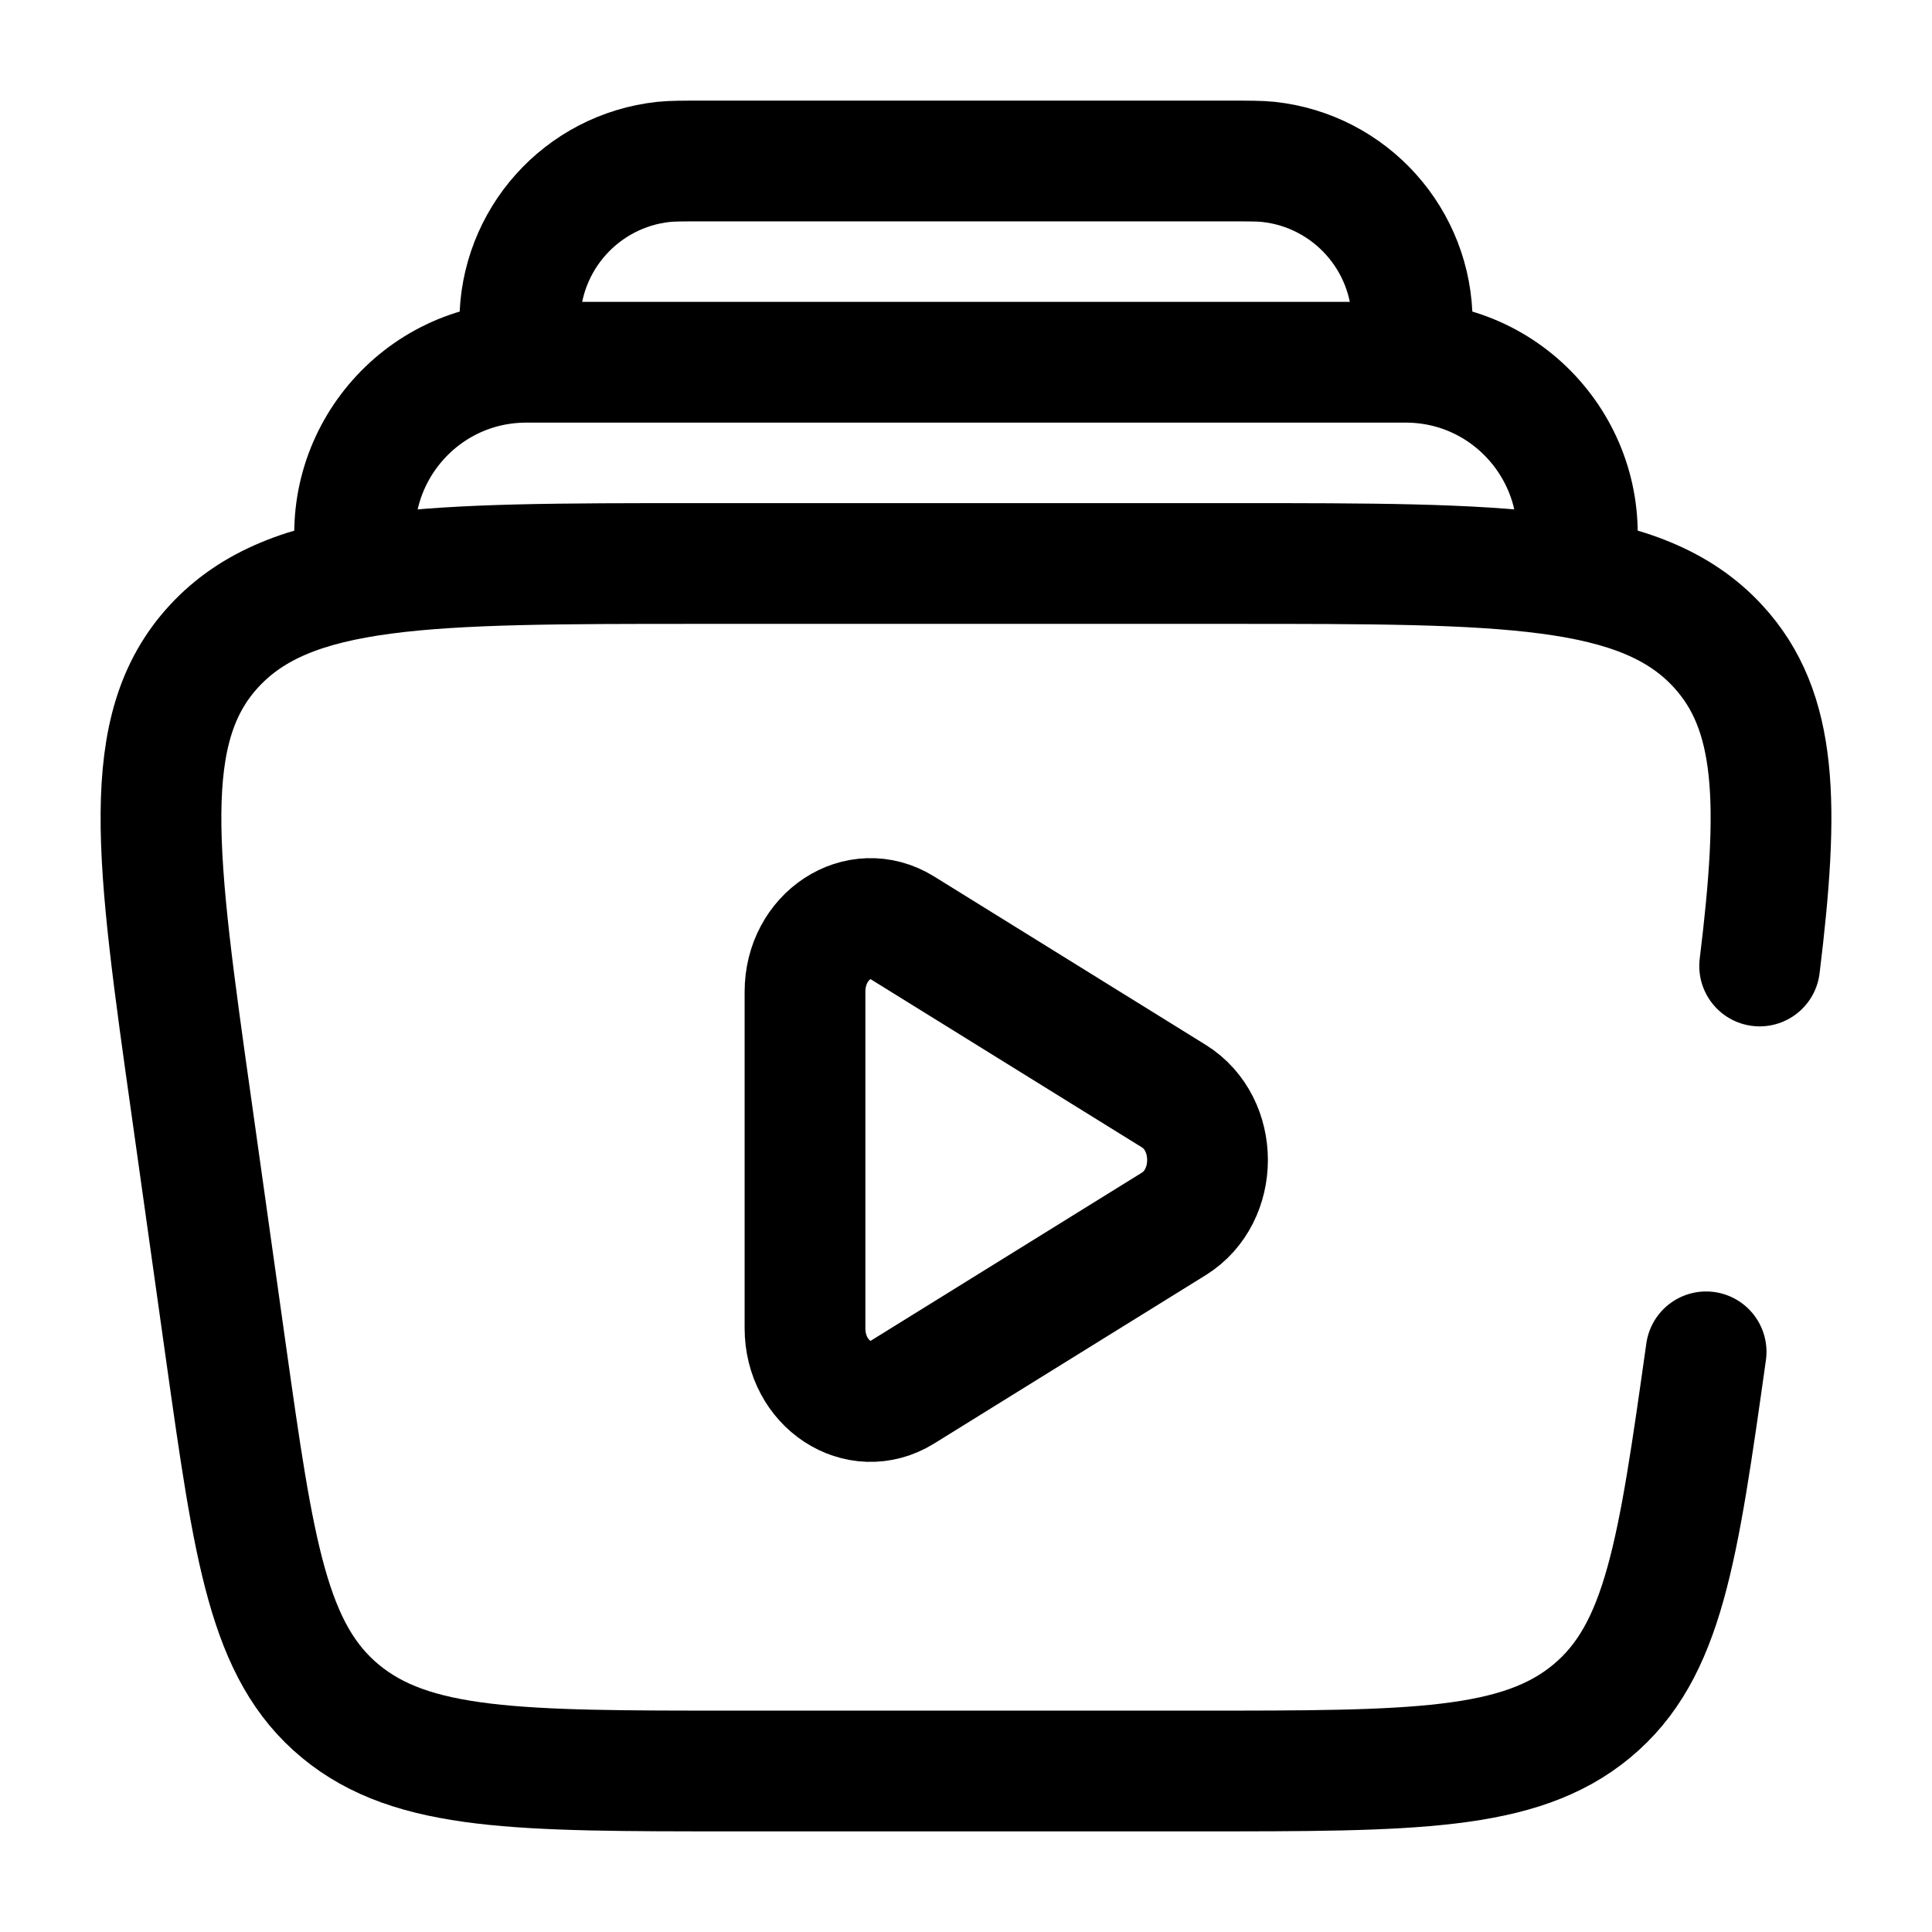
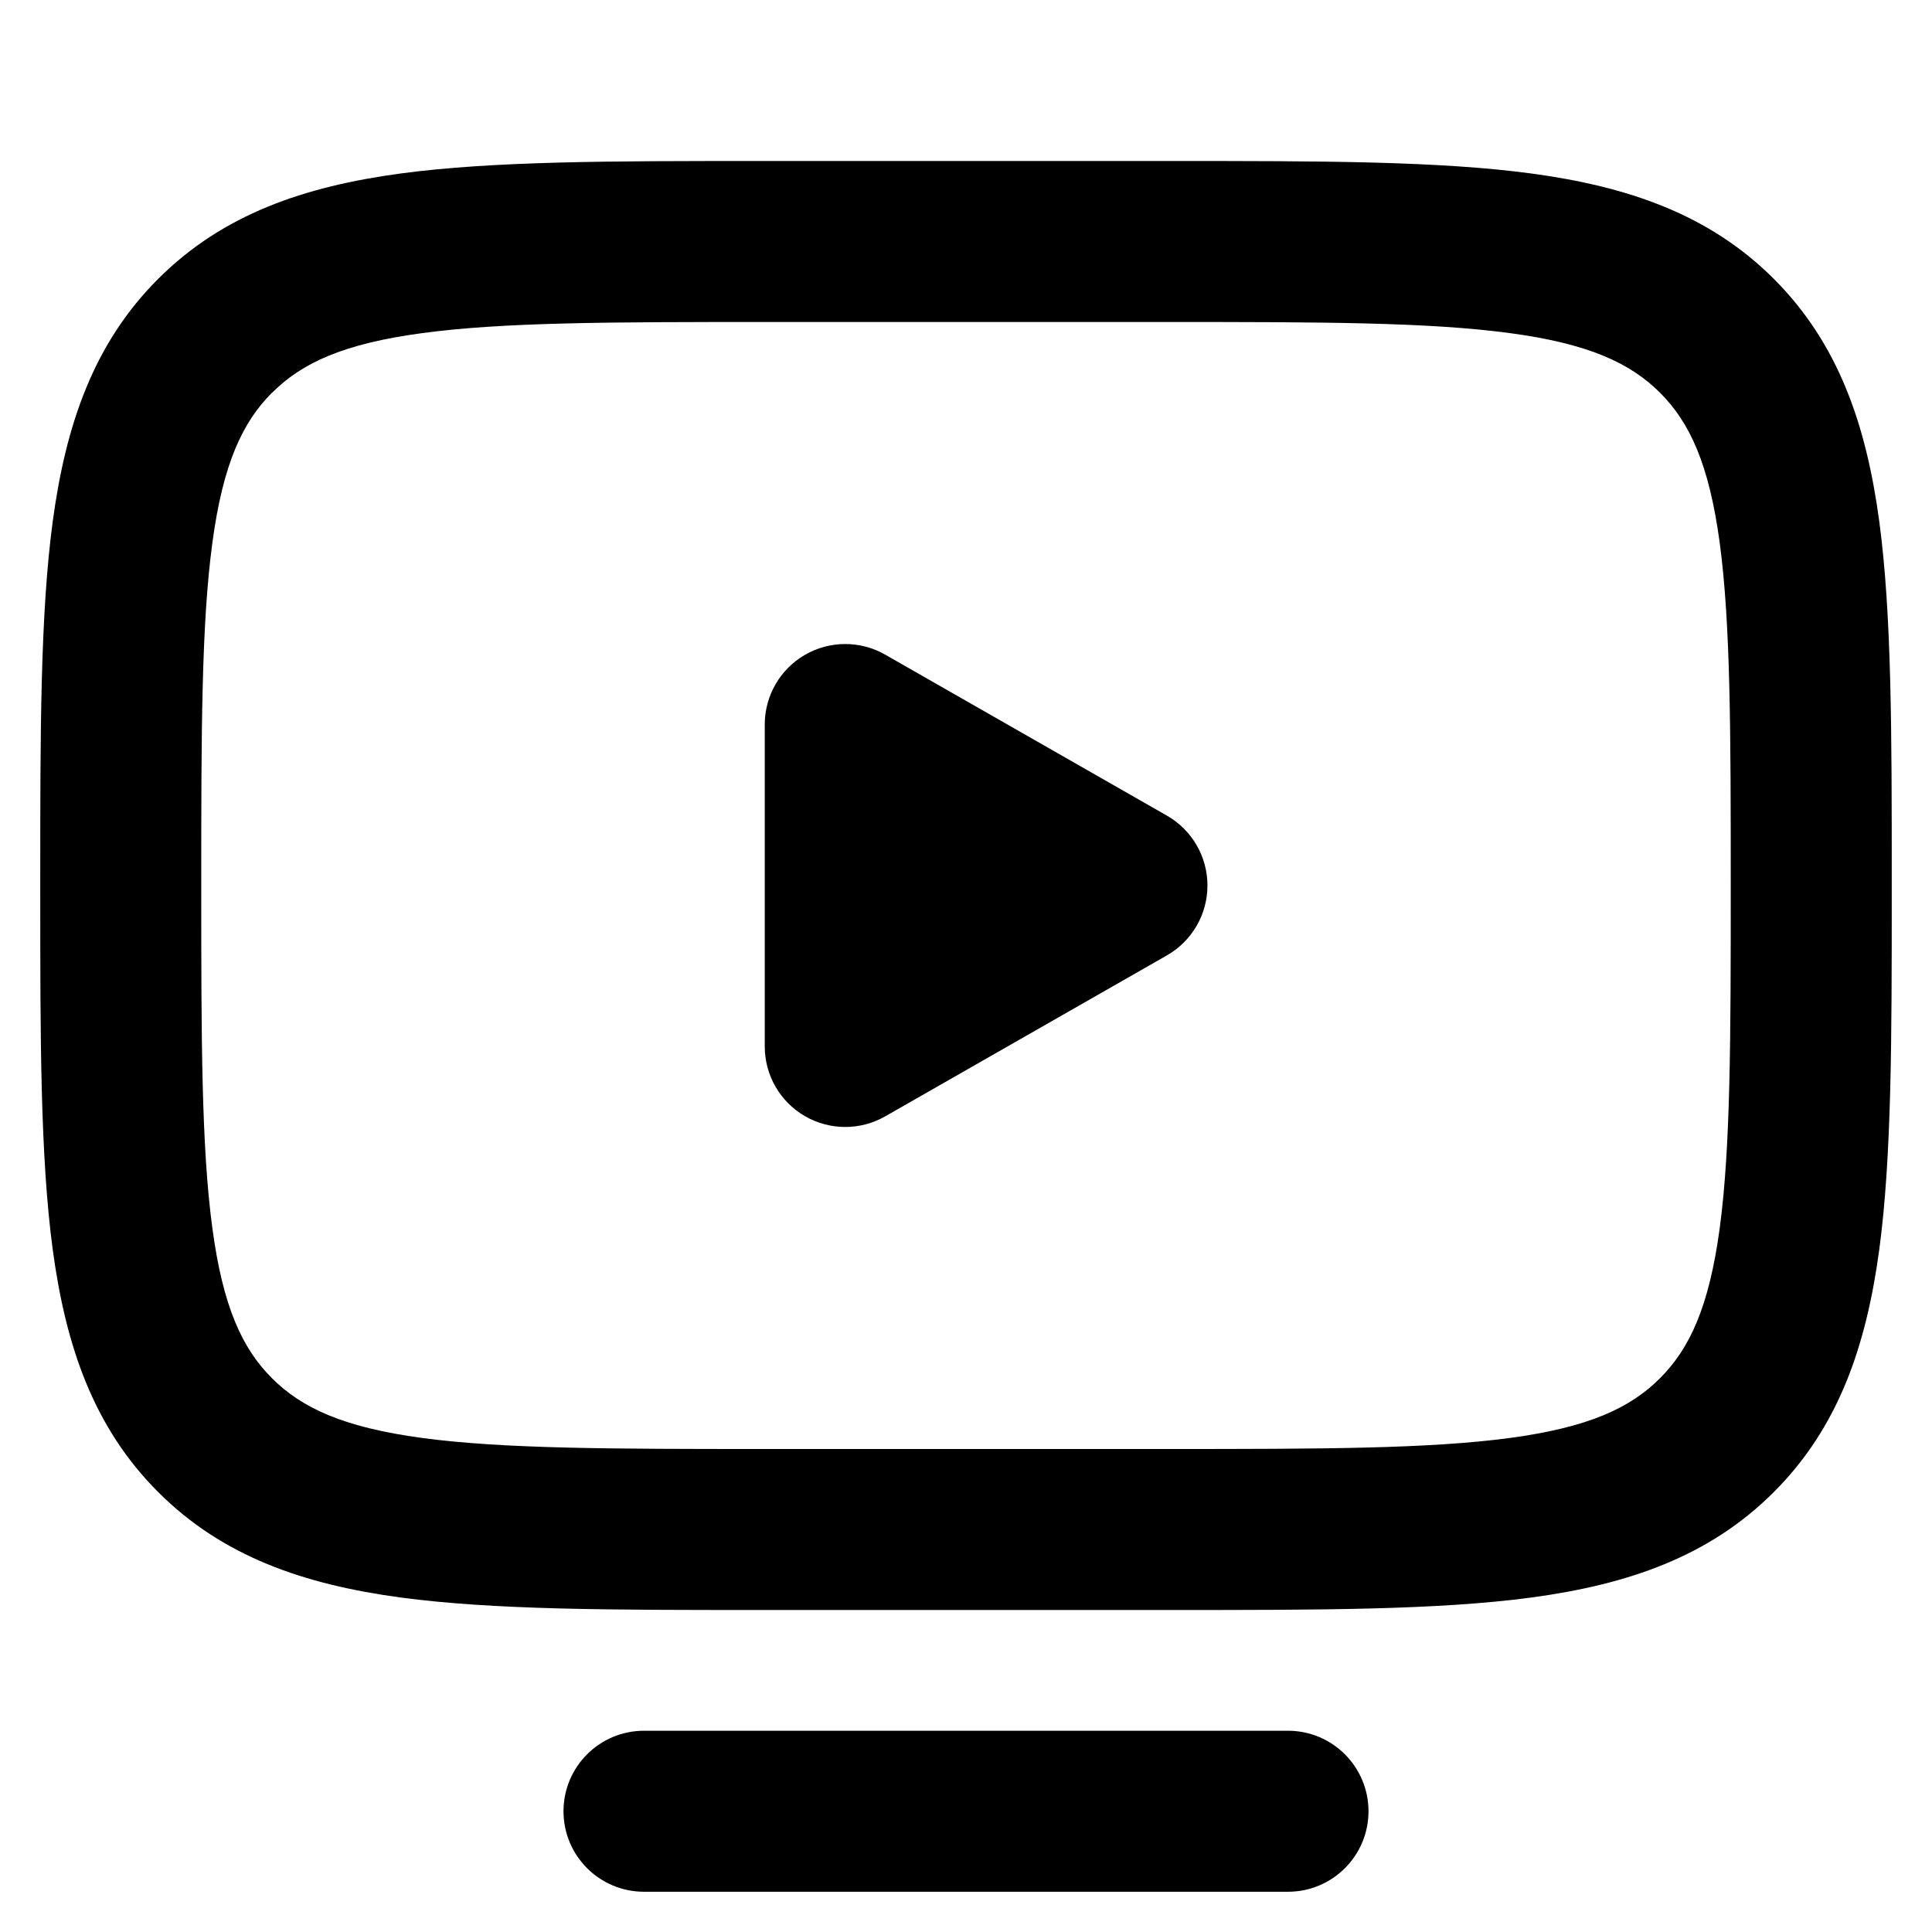
- <svg xmlns="http://www.w3.org/2000/svg" width="800px" height="800px" viewBox="0 0 24 24" fill="none">
-   <path d="M19.562 7C19.79 5.695 18.786 4.5 17.462 4.5H6.538C5.213 4.5 4.209 5.695 4.438 7" stroke="#000000" stroke-width="1.5" />
-   <path d="M17.5 4.5C17.528 4.241 17.543 4.111 17.543 4.004C17.545 2.981 16.774 2.121 15.756 2.011C15.65 2 15.519 2 15.259 2H8.741C8.48 2 8.35 2 8.244 2.011C7.226 2.121 6.455 2.981 6.457 4.004C6.457 4.111 6.471 4.241 6.5 4.5" stroke="#000000" stroke-width="1.5" />
-   <path d="M21.194 16.793C20.844 19.274 20.669 20.514 19.772 21.257C18.875 22 17.551 22 14.905 22H9.095C6.449 22 5.126 22 4.228 21.257C3.331 20.514 3.156 19.274 2.806 16.793L2.384 13.793C1.937 10.629 1.714 9.048 2.662 8.024C3.61 7 5.298 7 8.672 7H15.328C18.702 7 20.39 7 21.338 8.024C22.087 8.833 22.105 9.99 21.859 12" stroke="#000000" stroke-width="1.5" stroke-linecap="round" />
-   <path d="M14.581 13.616C15.14 13.962 15.14 14.858 14.581 15.204L11.21 17.294C10.667 17.631 10 17.193 10 16.5L10 12.32C10 11.627 10.667 11.189 11.21 11.526L14.581 13.616Z" stroke="#000000" stroke-width="1.5" />
+ <svg xmlns="http://www.w3.org/2000/svg" width="24" height="24" viewBox="0 0 24 24" fill="currentcolor">
+   <path d="M10.996 8.132A1 1 0 0 0 9.5 9v4a1 1 0 0 0 1.496.868l3.5-2a1 1 0 0 0 0-1.736l-3.5-2z" e="#000000" />
+   <path d="M14.573 2H9.427c-1.824 0-3.293 0-4.45.155-1.2.162-2.21.507-3.013 1.31C1.162 4.266.817 5.277.655 6.477.5 7.634.5 9.103.5 10.927v.146c0 1.824 0 3.293.155 4.45.162 1.2.507 2.21 1.31 3.012.802.803 1.813 1.148 3.013 1.31C6.134 20 7.603 20 9.427 20h5.146c1.824 0 3.293 0 4.45-.155 1.2-.162 2.21-.507 3.012-1.31.803-.802 1.148-1.813 1.31-3.013.155-1.156.155-2.625.155-4.449v-.146c0-1.824 0-3.293-.155-4.45-.162-1.2-.507-2.21-1.31-3.013-.802-.802-1.813-1.147-3.013-1.309C17.866 2 16.397 2 14.573 2zM3.38 4.879c.369-.37.887-.61 1.865-.741C6.251 4.002 7.586 4 9.5 4h5c1.914 0 3.249.002 4.256.138.978.131 1.496.372 1.865.74.37.37.61.888.742 1.866.135 1.007.137 2.342.137 4.256 0 1.914-.002 3.249-.137 4.256-.132.978-.373 1.496-.742 1.865-.369.37-.887.61-1.865.742-1.007.135-2.342.137-4.256.137h-5c-1.914 0-3.249-.002-4.256-.137-.978-.132-1.496-.373-1.865-.742-.37-.369-.61-.887-.741-1.865C2.502 14.249 2.5 12.914 2.5 11c0-1.914.002-3.249.138-4.256.131-.978.372-1.496.74-1.865zM8 21.5a1 1 0 1 0 0 2h8a1 1 0 1 0 0-2H8z" e="#000000" />
</svg>
